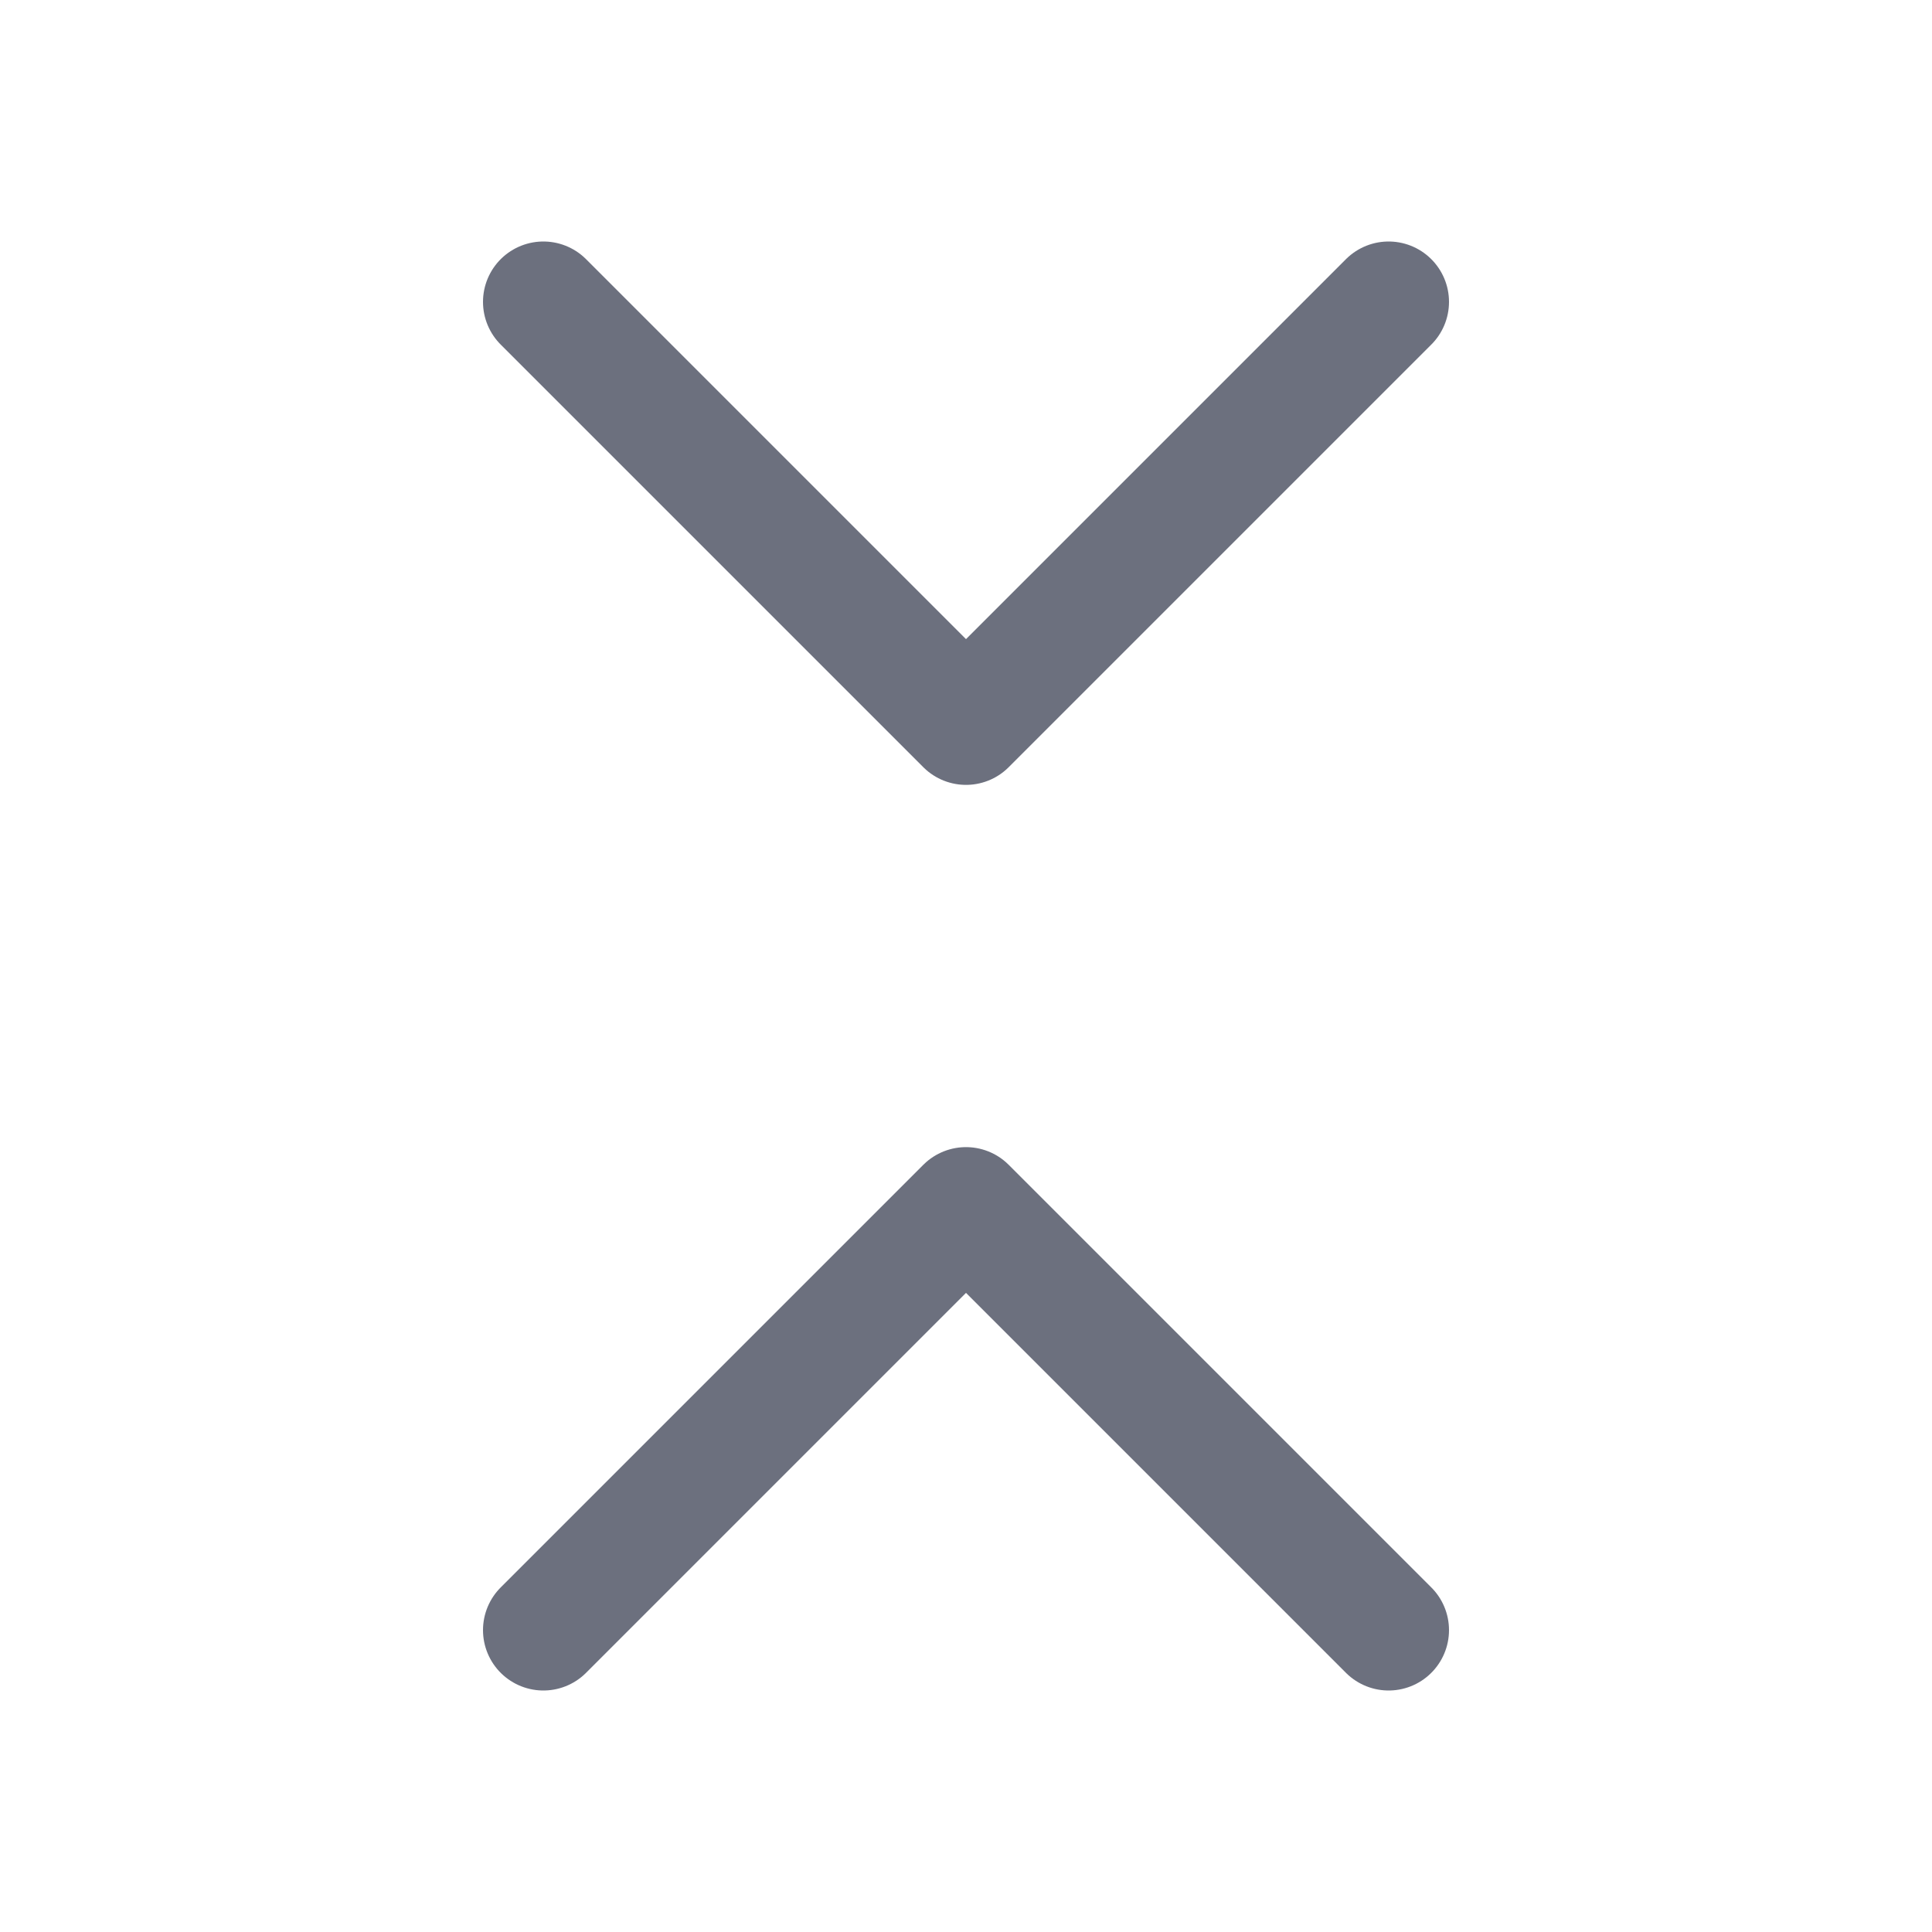
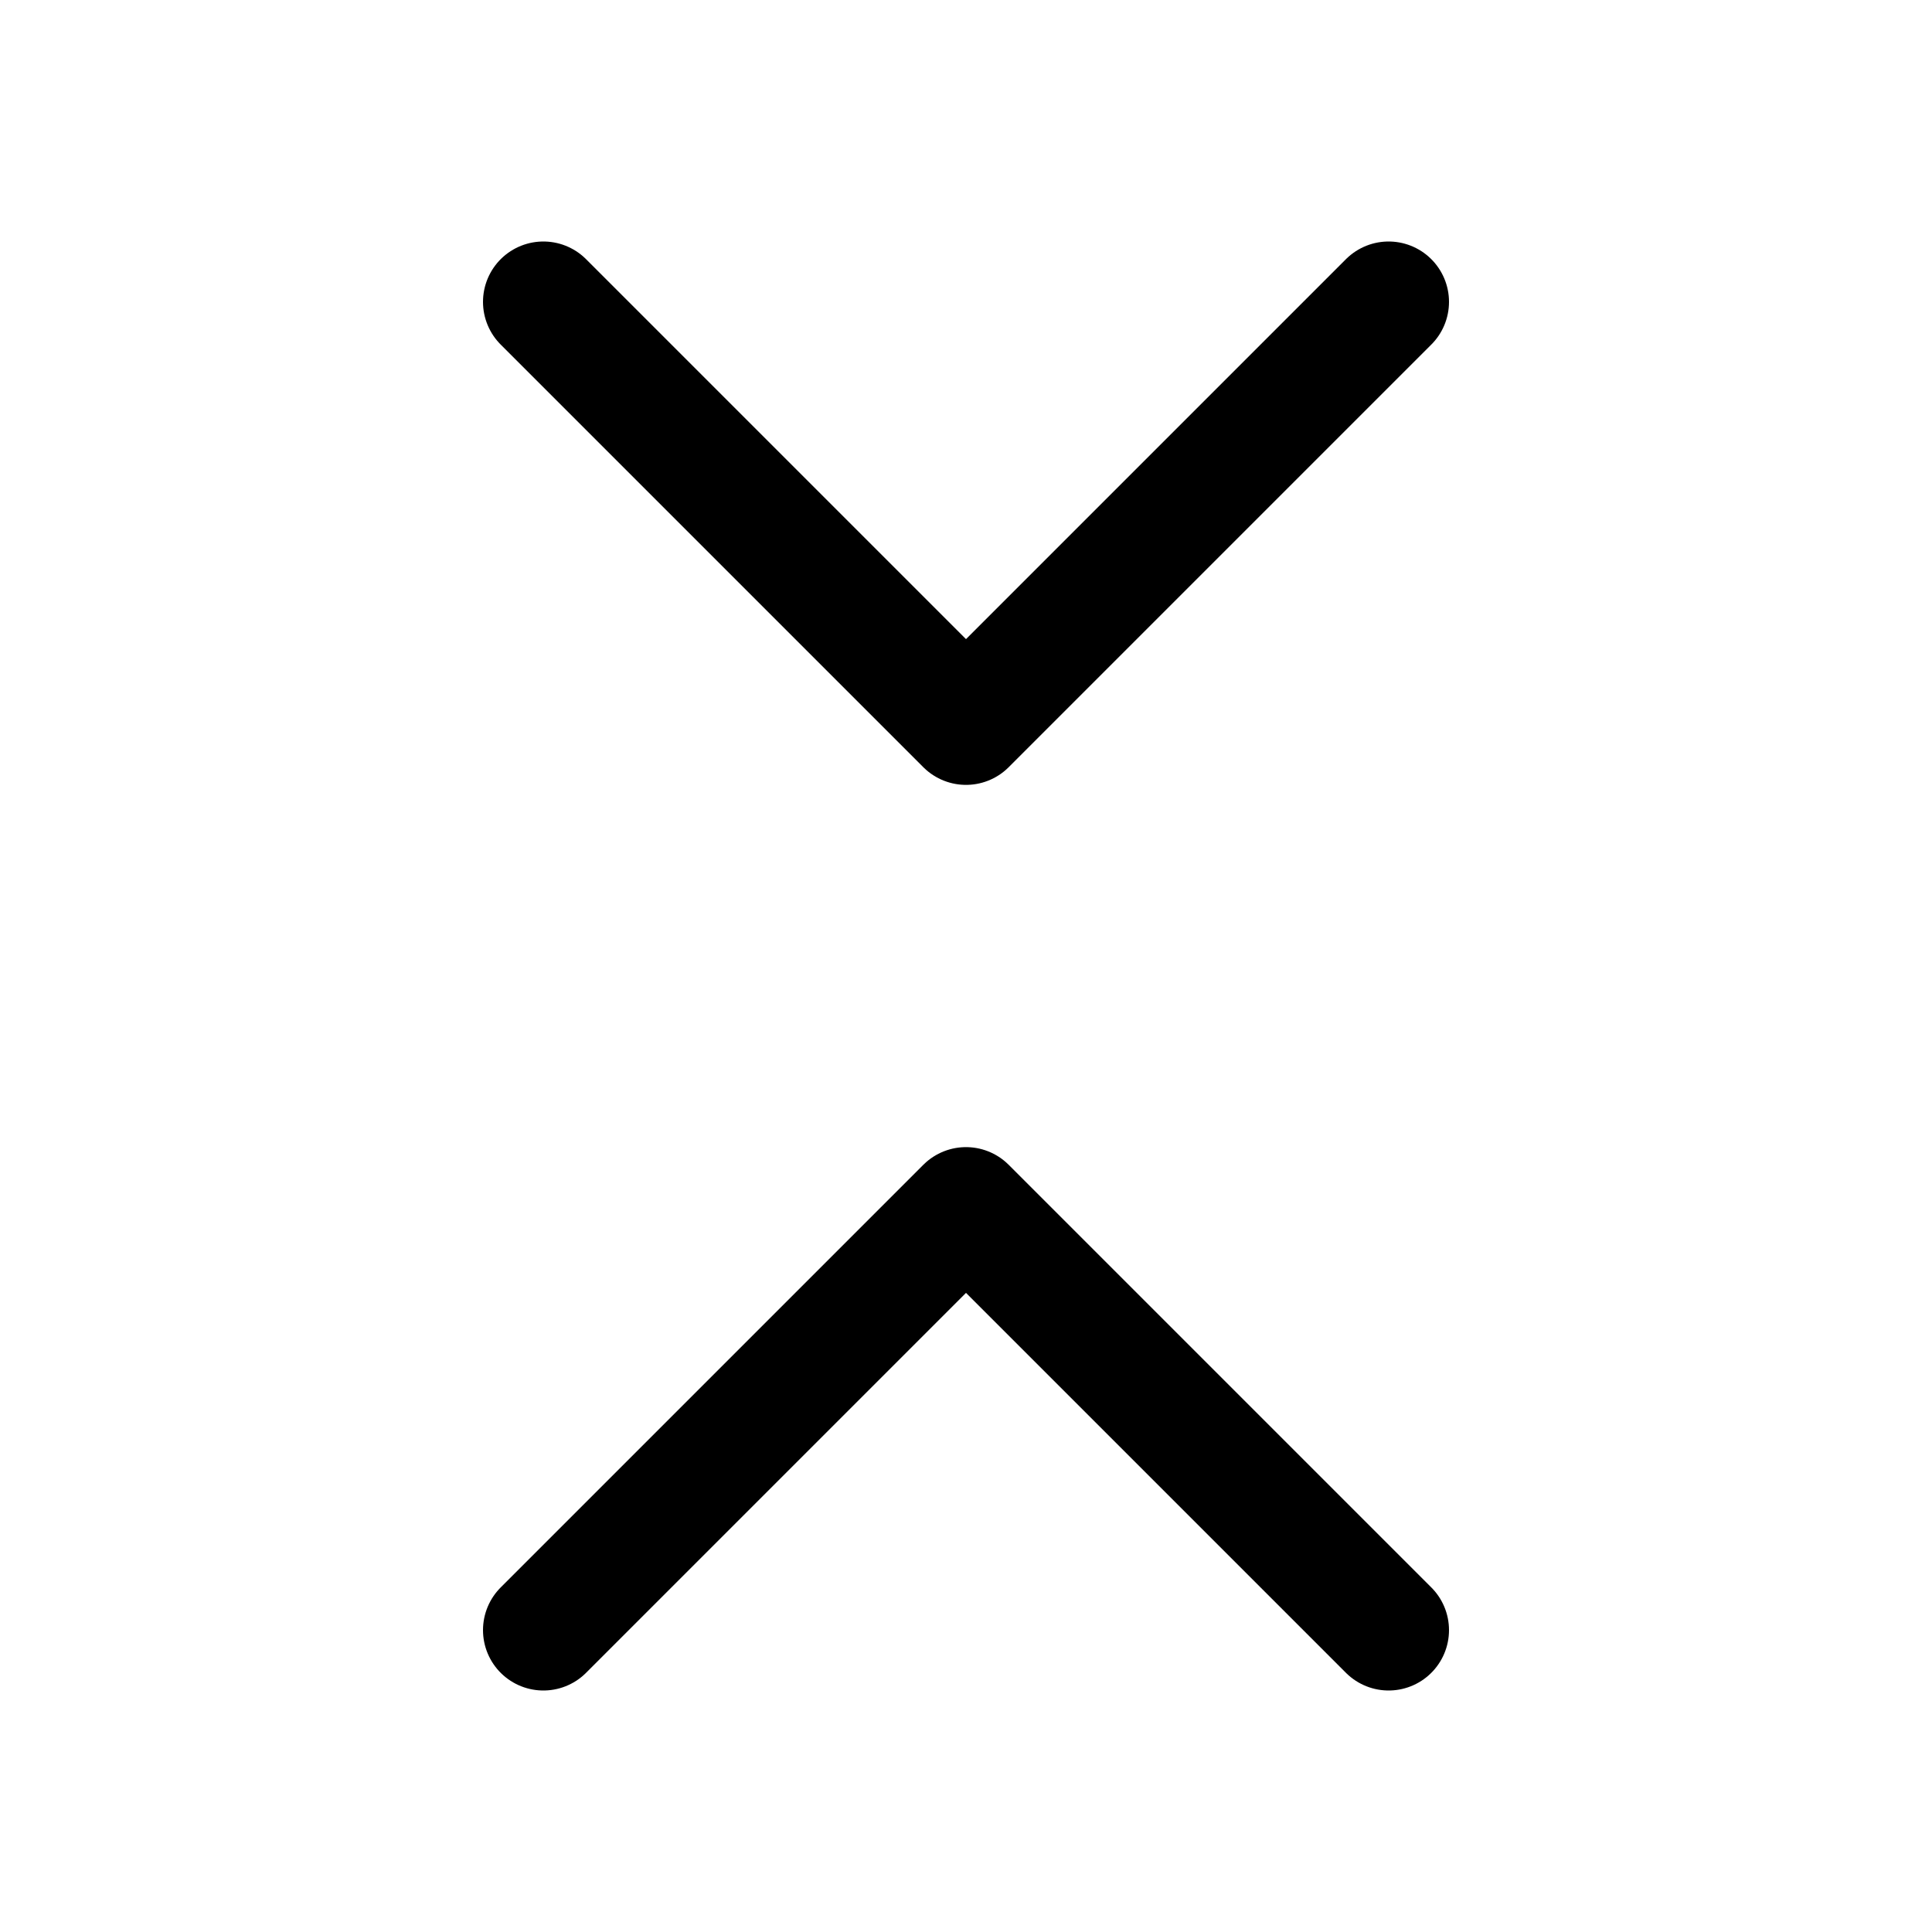
<svg xmlns="http://www.w3.org/2000/svg" width="16" height="16" viewBox="0 0 16 16" fill="none">
-   <path d="M4.5 2.5L8 6L11.5 2.5" stroke="#6C707E" stroke-linecap="round" stroke-linejoin="round" />
-   <path d="M4.5 13.5L8 10L11.5 13.5" stroke="#6C707E" stroke-linecap="round" stroke-linejoin="round" />
+   <path d="M4.5 2.5L8 6L11.5 2.5" stroke="currentColor" stroke-linecap="round" stroke-linejoin="round" />
+   <path d="M4.5 13.5L8 10L11.5 13.5" stroke="currentColor" stroke-linecap="round" stroke-linejoin="round" />
</svg>
